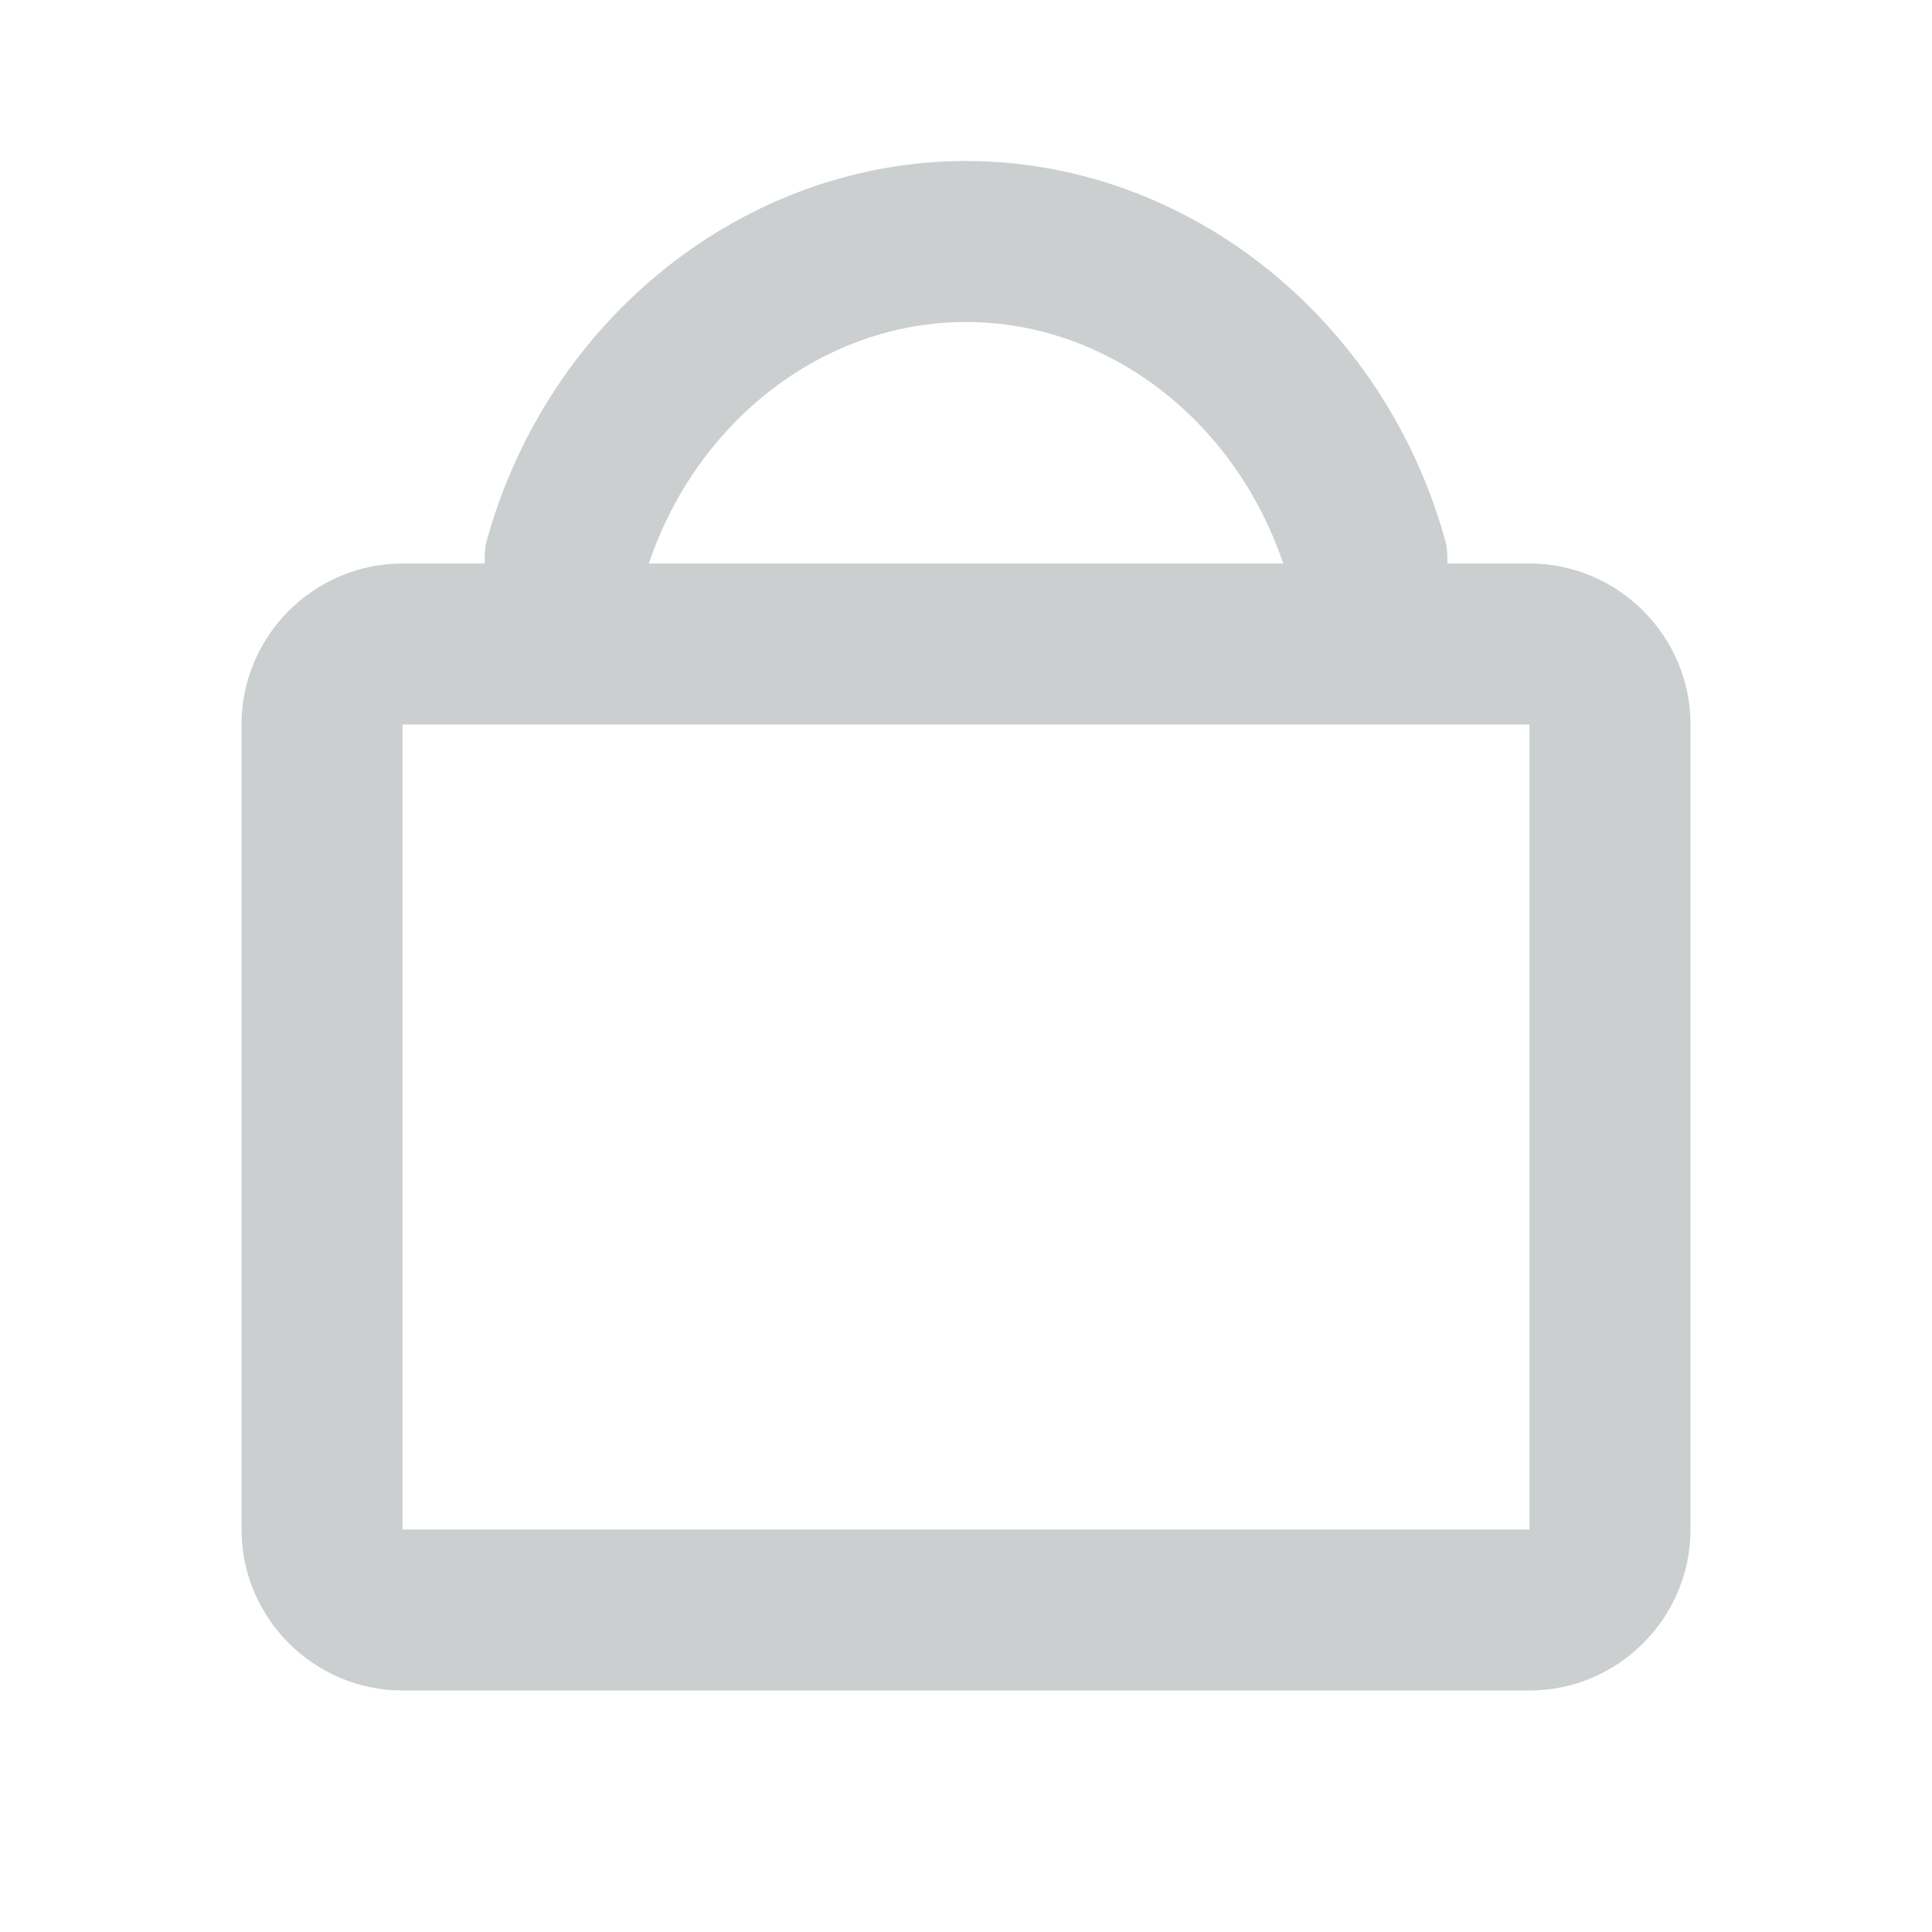
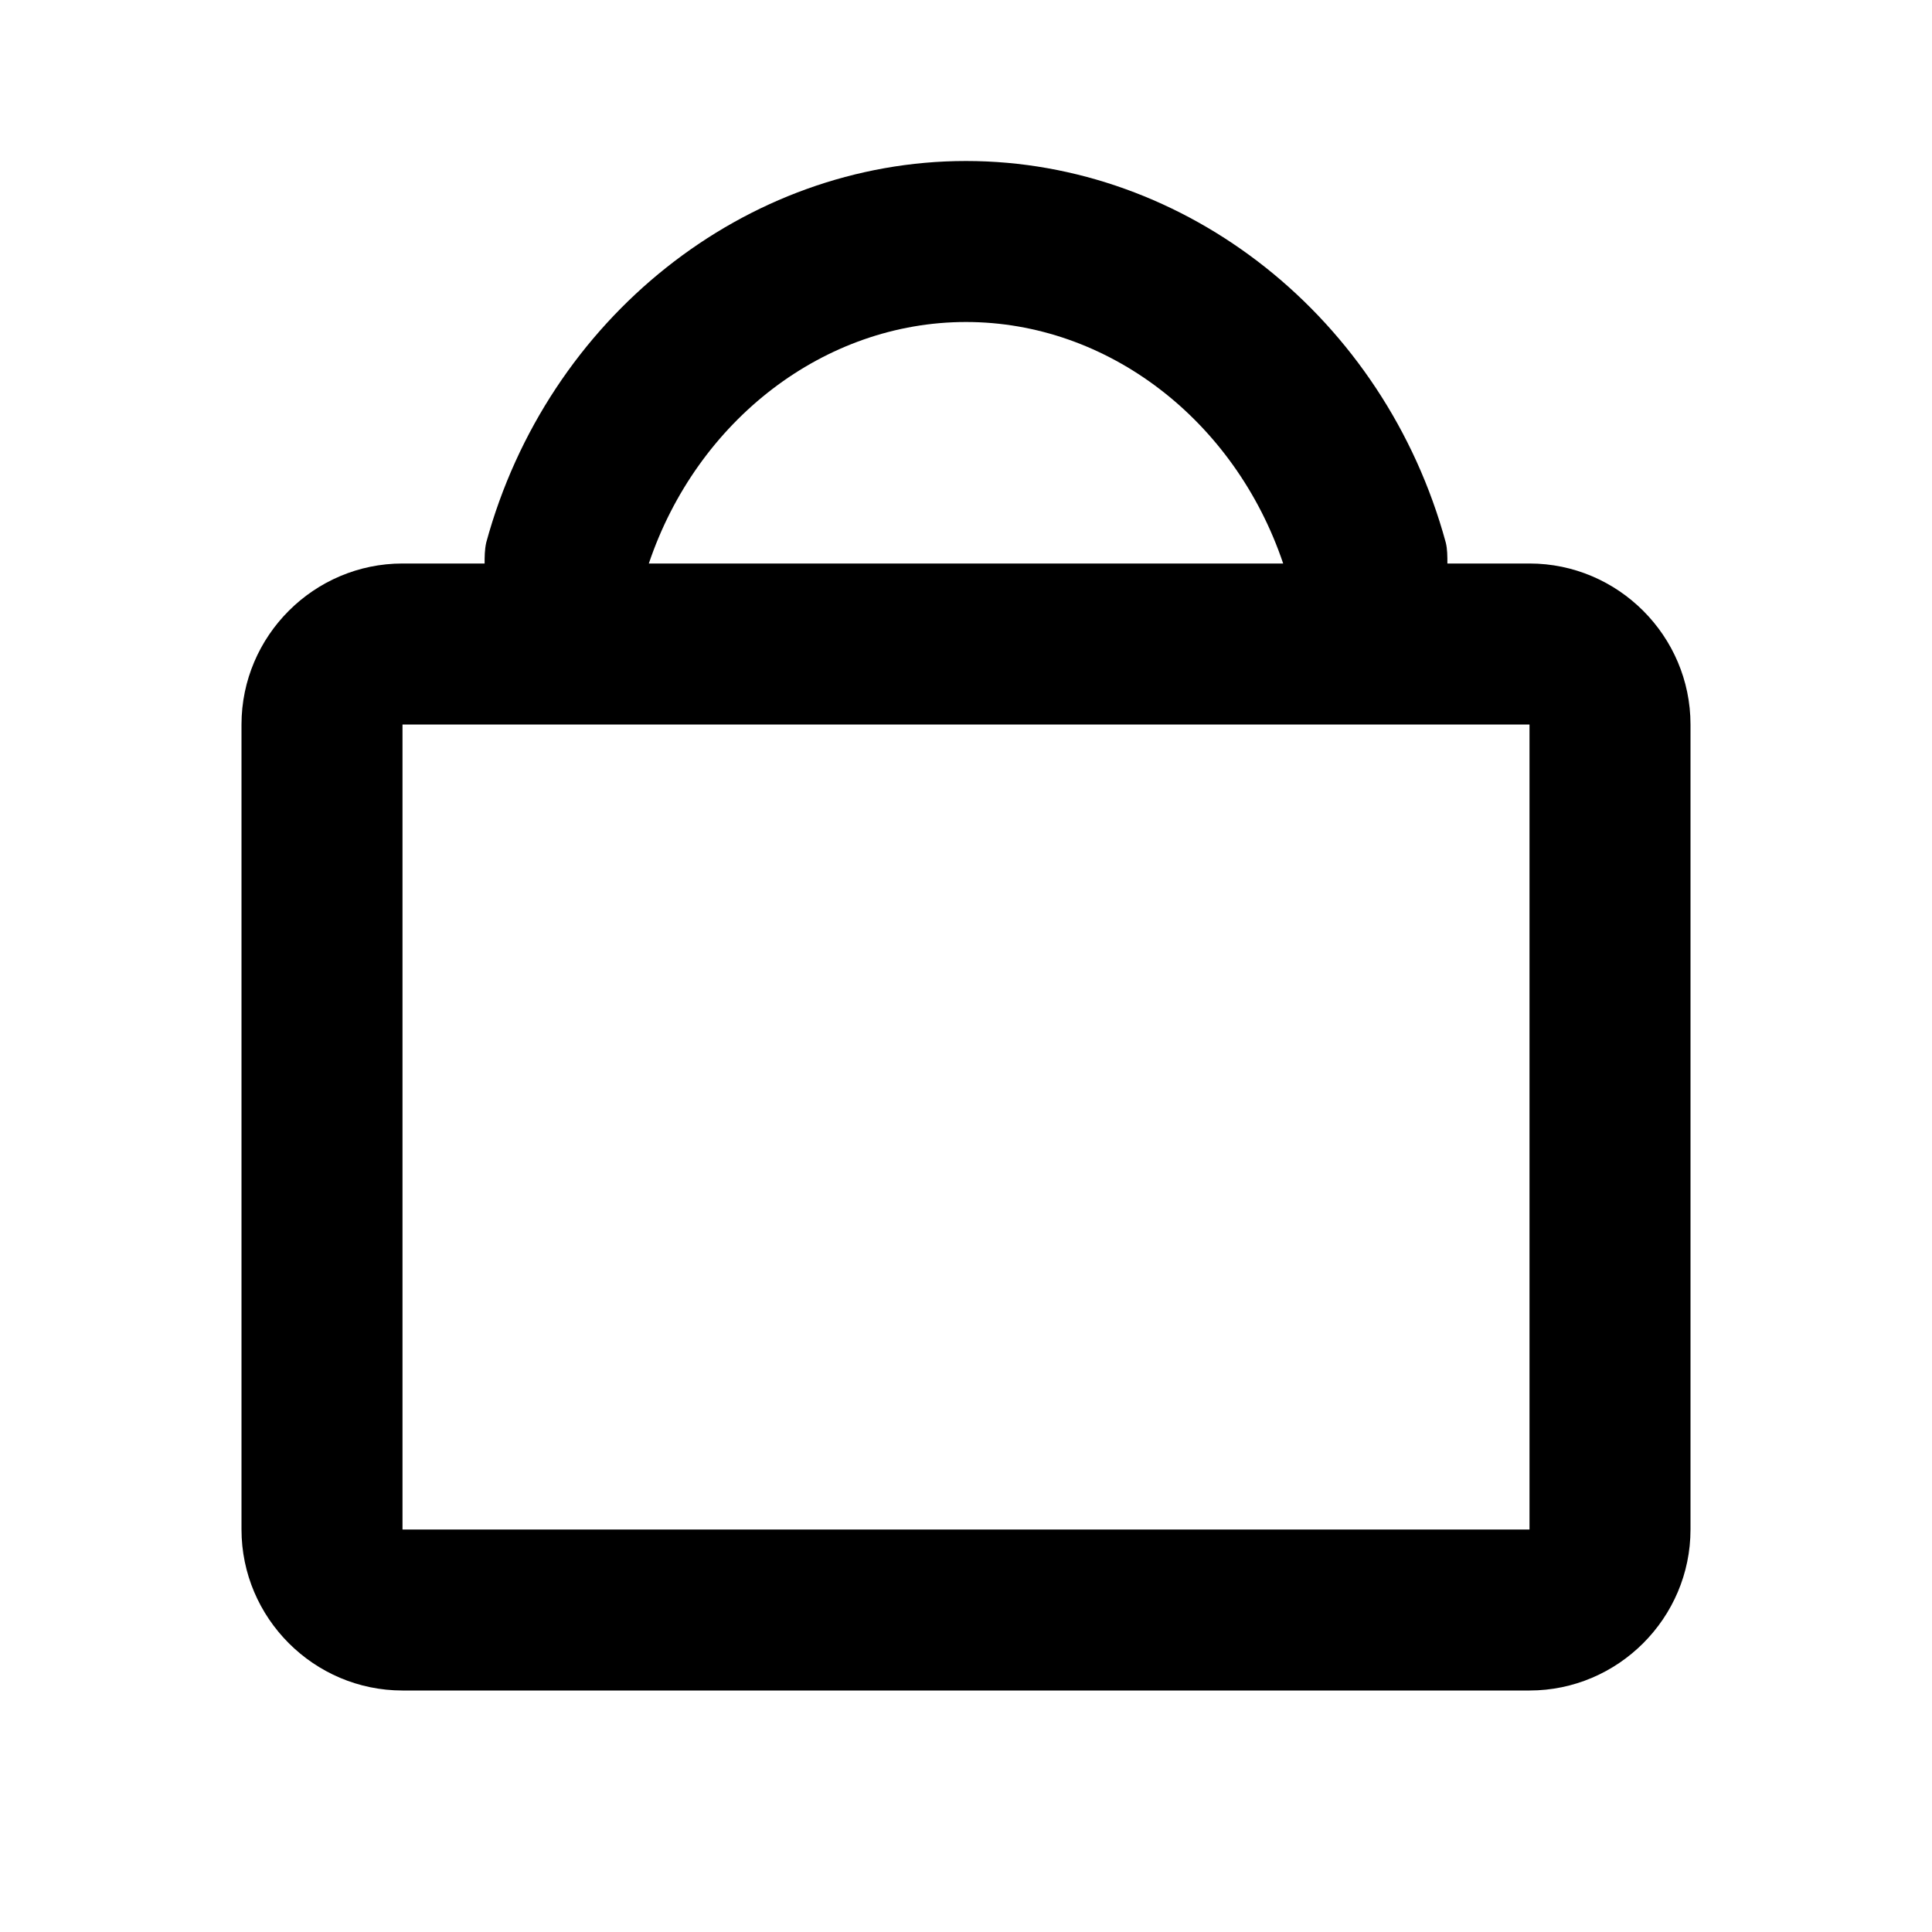
<svg xmlns="http://www.w3.org/2000/svg" width="24" height="24" viewBox="0 0 24 24" fill="none">
-   <path d="M19 7H17.98C17.98 6.91 17.98 6.82 17.96 6.74C17.2 3.95 14.74 2 12 2C9.26 2 6.8 3.95 6.04 6.74C6.02 6.83 6.02 6.92 6.02 7H5C3.9 7 3 7.9 3 9V19C3 20.1 3.9 21 5 21H19C20.1 21 21 20.1 21 19V9C21 7.9 20.1 7 19 7ZM12 4C13.76 4 15.34 5.22 15.94 7H8.06C8.66 5.22 10.24 4 12 4ZM5 19V9H19V19H5Z" fill="#CCCFD0" />
+   <path d="M19 7H17.98C17.98 6.91 17.98 6.82 17.96 6.74C17.2 3.95 14.74 2 12 2C9.26 2 6.8 3.95 6.04 6.74C6.02 6.83 6.02 6.92 6.02 7H5C3.9 7 3 7.9 3 9V19C3 20.1 3.9 21 5 21H19C20.1 21 21 20.1 21 19V9C21 7.9 20.1 7 19 7ZM12 4C13.76 4 15.34 5.22 15.94 7H8.06C8.66 5.22 10.24 4 12 4ZM5 19V9H19V19H5Z" fill="currentColor" />
</svg>
